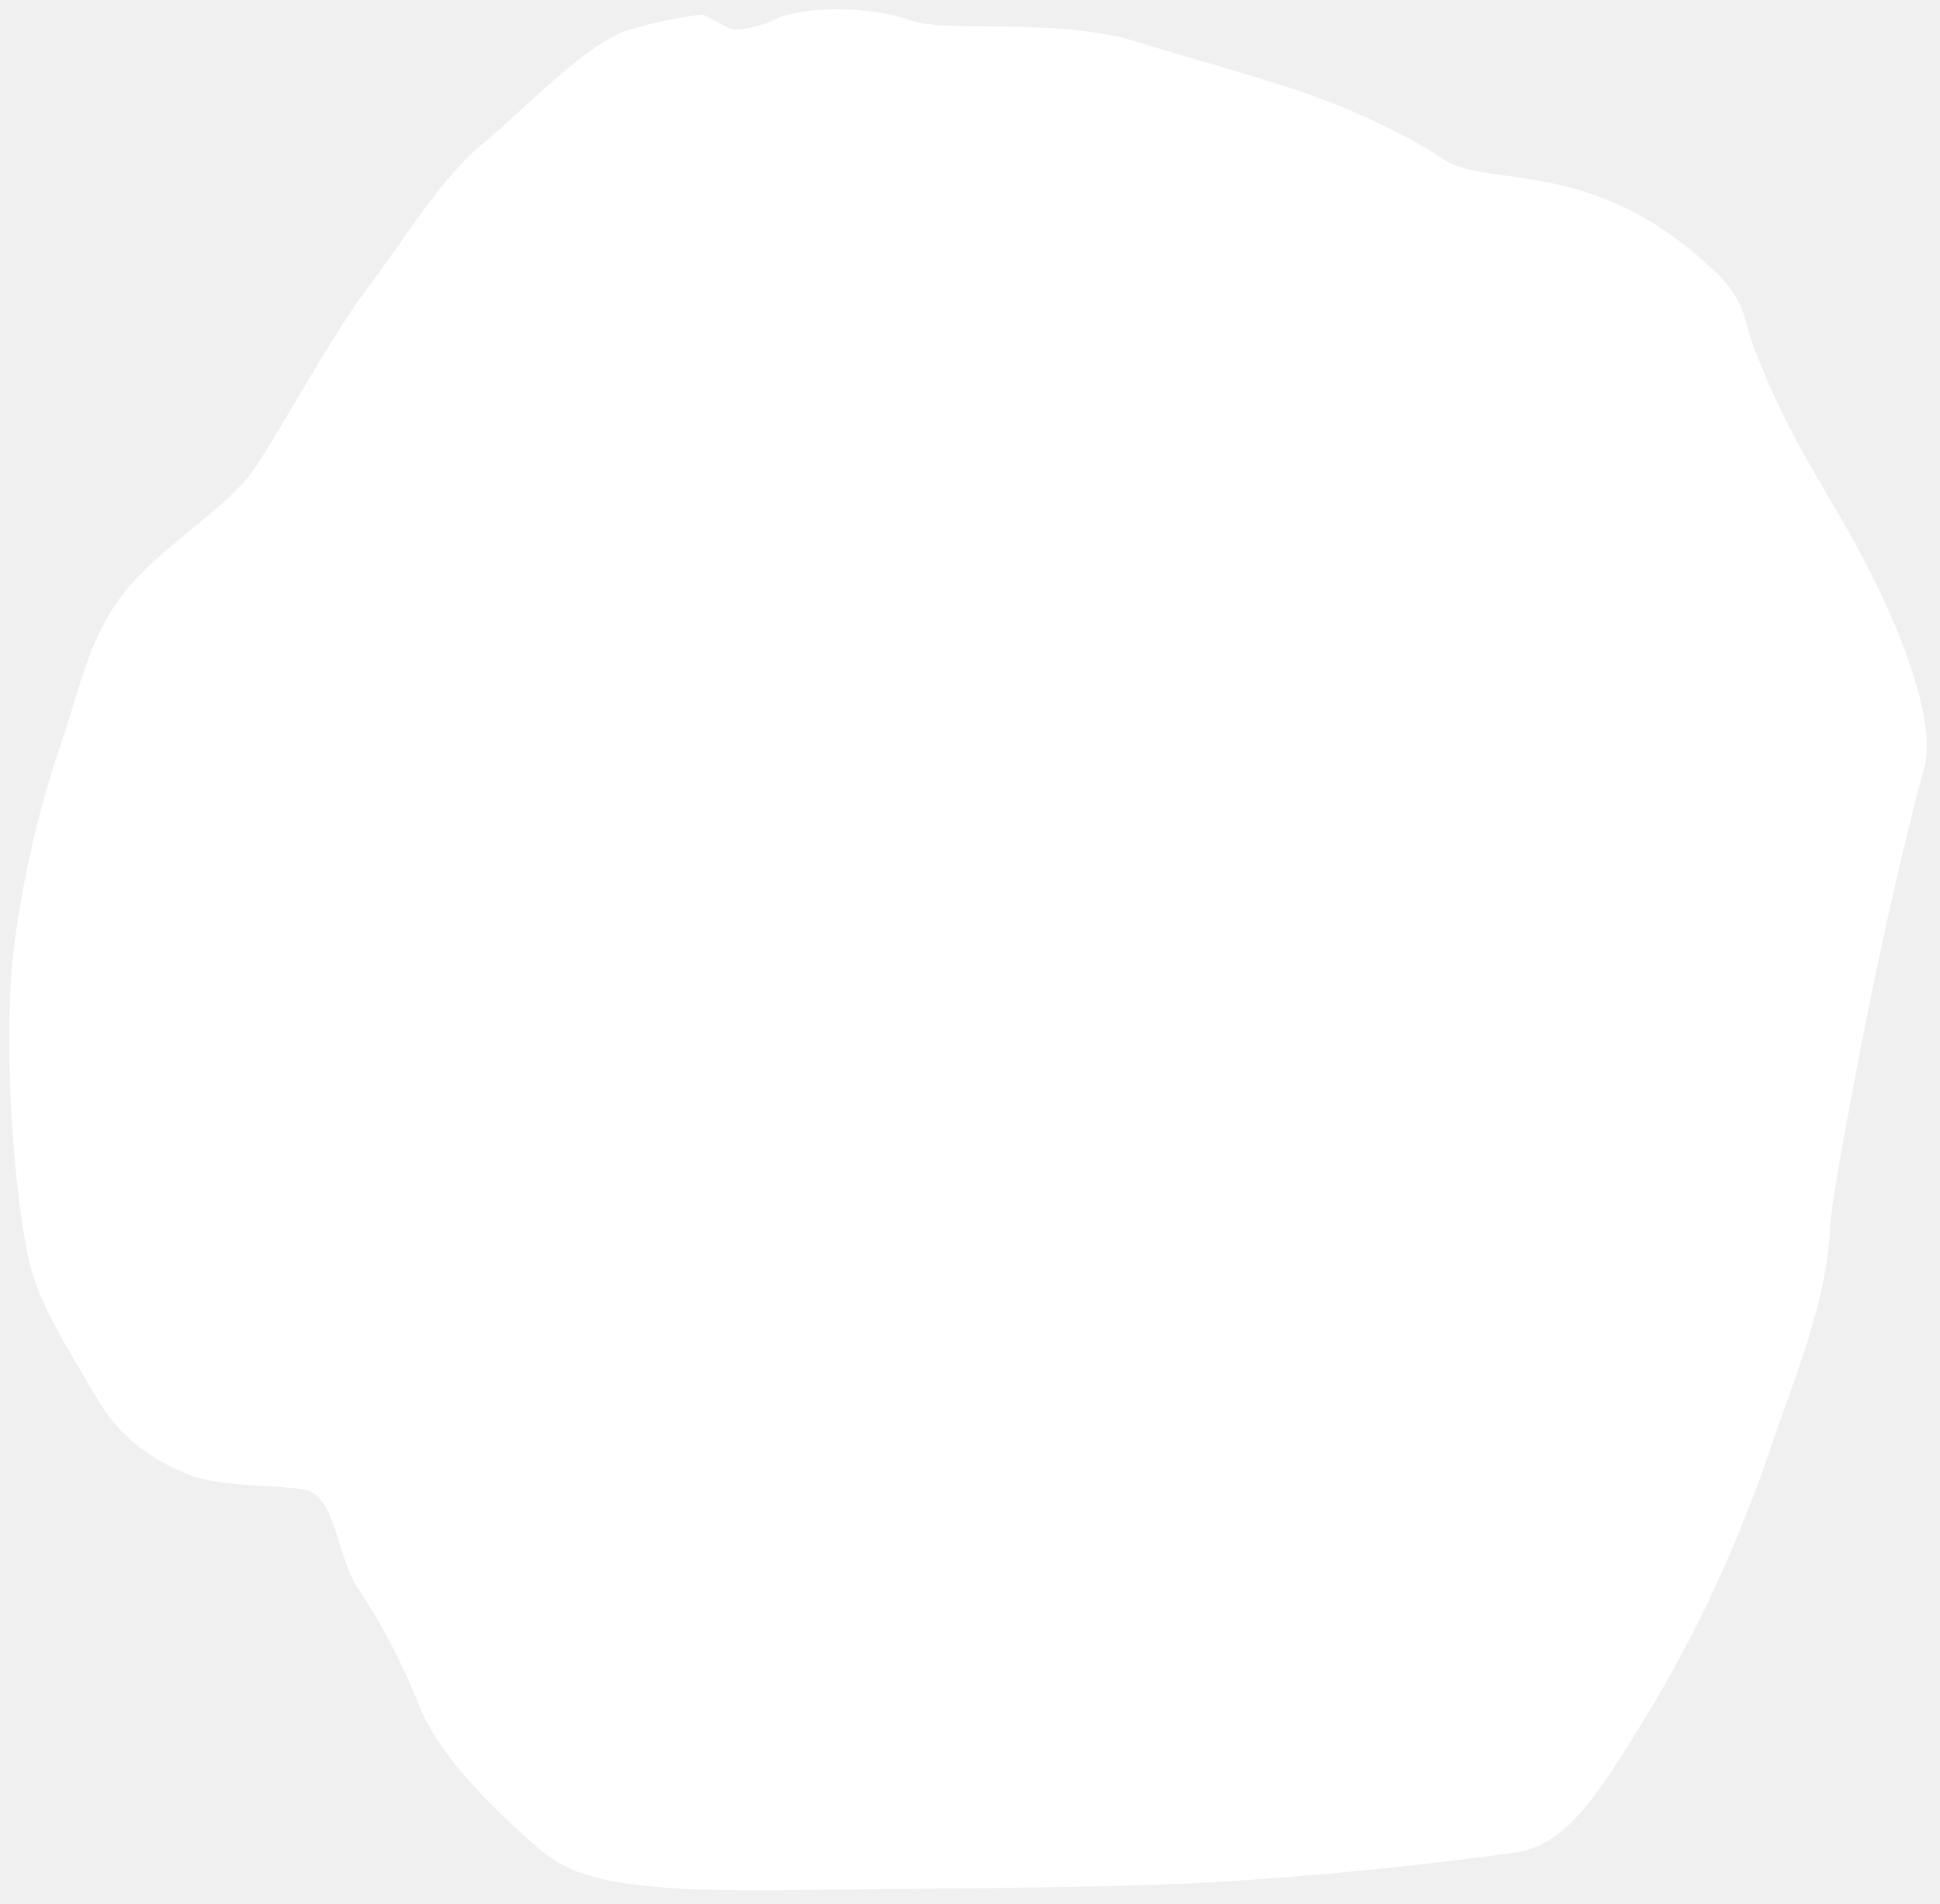
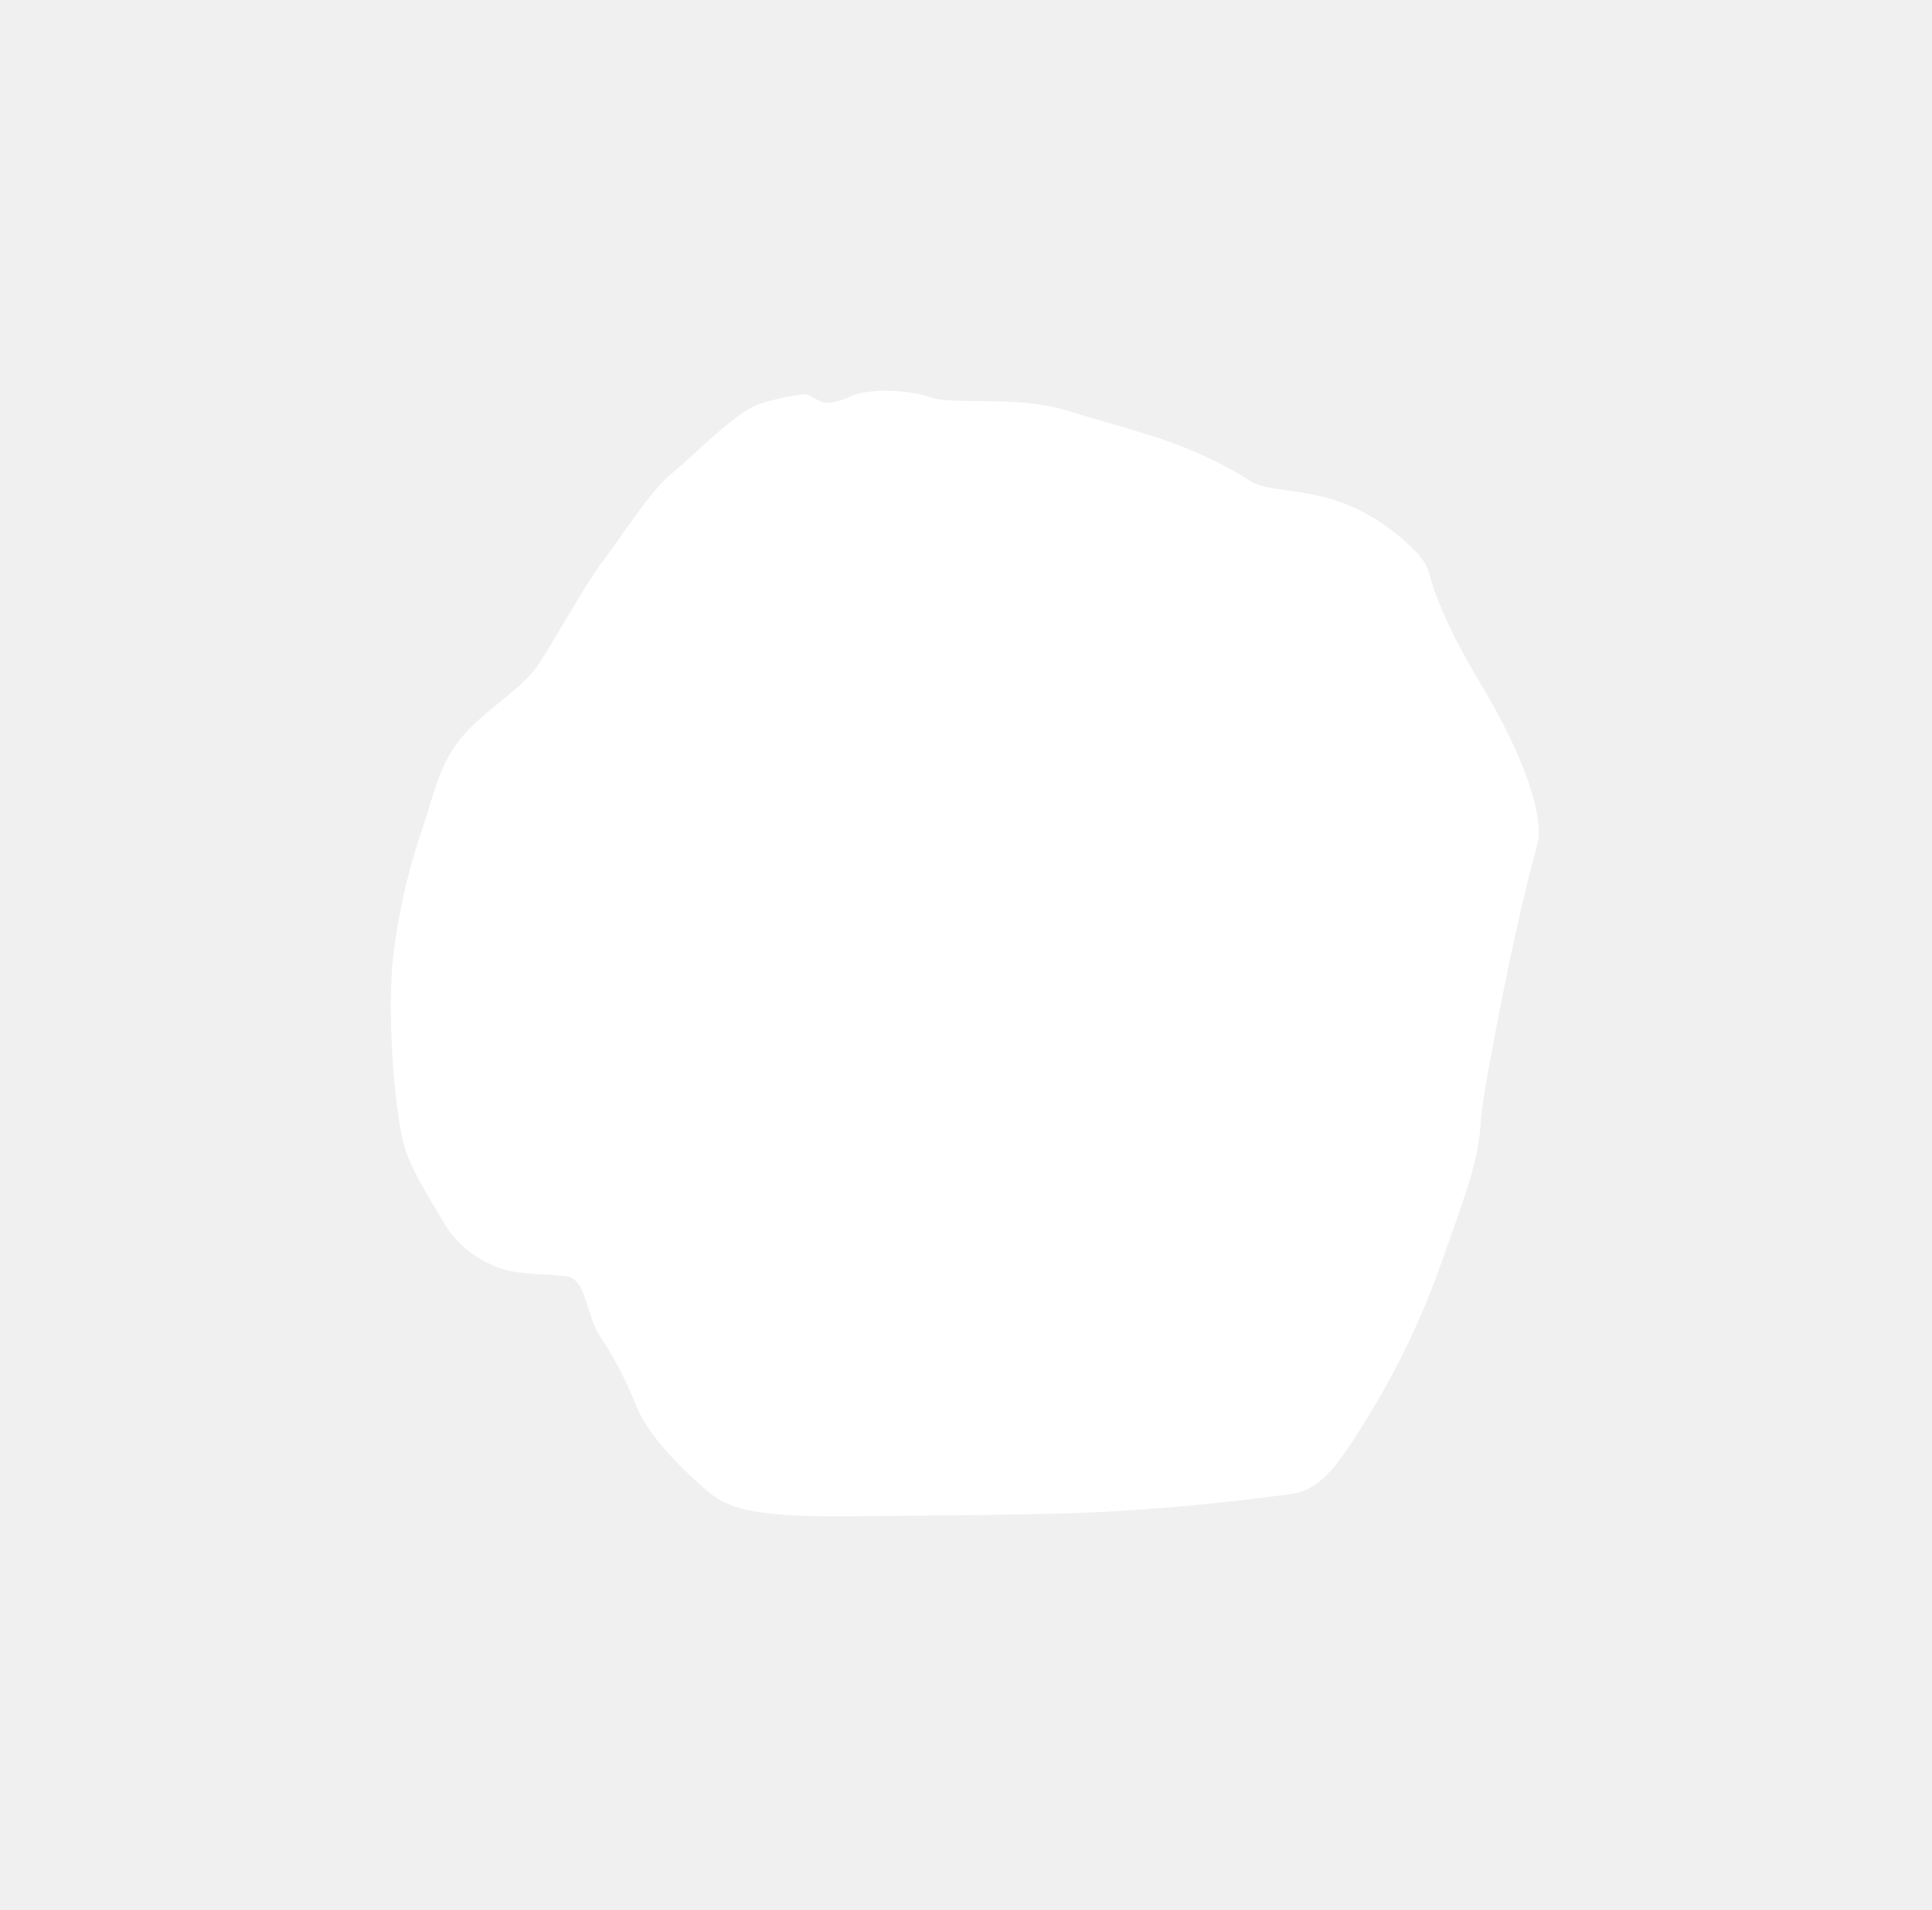
- <svg xmlns="http://www.w3.org/2000/svg" width="211" height="207" viewBox="0 0 211 207" fill="white">
+ <svg xmlns="http://www.w3.org/2000/svg" width="351" height="347" viewBox="-70 -70 351 347" fill="white">
  <path d="M68.327 3.276C71.985 2.141 75.46 1.657 76.497 1.602C78.096 2.343 79.248 3.236 80.064 3.232C81.692 3.141 83.323 2.656 84.868 1.837C89.062 0.469 95.258 0.894 99.297 2.272C103.145 3.585 115.122 1.861 123.791 4.588C128.436 6.048 131.926 6.929 138.947 9.116C146.645 11.515 152.839 14.585 157.095 17.366C162.049 20.603 173.48 16.789 186.893 29.883C189.832 32.752 189.713 34.989 190.667 37.52C193.682 45.518 196.673 50.246 200.37 56.602C206.199 66.621 210.843 78.244 209.249 83.659C208.494 86.221 205.216 98.868 201.732 117.293C199.806 127.484 199.151 131.436 199.037 133.663C198.686 140.527 196.32 146.893 193.444 154.971C191.947 159.178 187.962 171.952 179.17 186.391C173.715 195.349 170.291 200.705 164.668 201.461C156.884 202.508 145.089 203.945 130.864 204.711C123.246 205.121 110.954 205.293 99.644 205.379C88.334 205.465 78.295 205.725 72.543 205.271C65.311 204.701 61.734 203.708 58.484 200.91C51.104 194.555 47.046 189.218 45.59 185.466C44.334 182.226 41.983 177.205 39.035 172.875C36.429 169.049 36.634 162.293 32.754 161.891C28.448 161.444 23.499 161.584 20.356 160.281C16.089 158.512 12.875 156.071 10.434 151.864C7.503 146.816 4.349 142.024 3.235 137.399C1.596 130.6 0.328 114.524 1.39 104.194C1.785 100.362 3.155 90.915 6.745 80.537C8.87 74.395 9.761 68.379 14.696 63.041C18.962 58.427 25.28 54.82 28.049 50.421C31.642 44.714 36.392 36.142 39.324 32.244C43.829 26.253 47.891 19.439 52.41 15.721C56.755 12.145 63.724 4.704 68.327 3.276Z" stroke="none" />
</svg>
